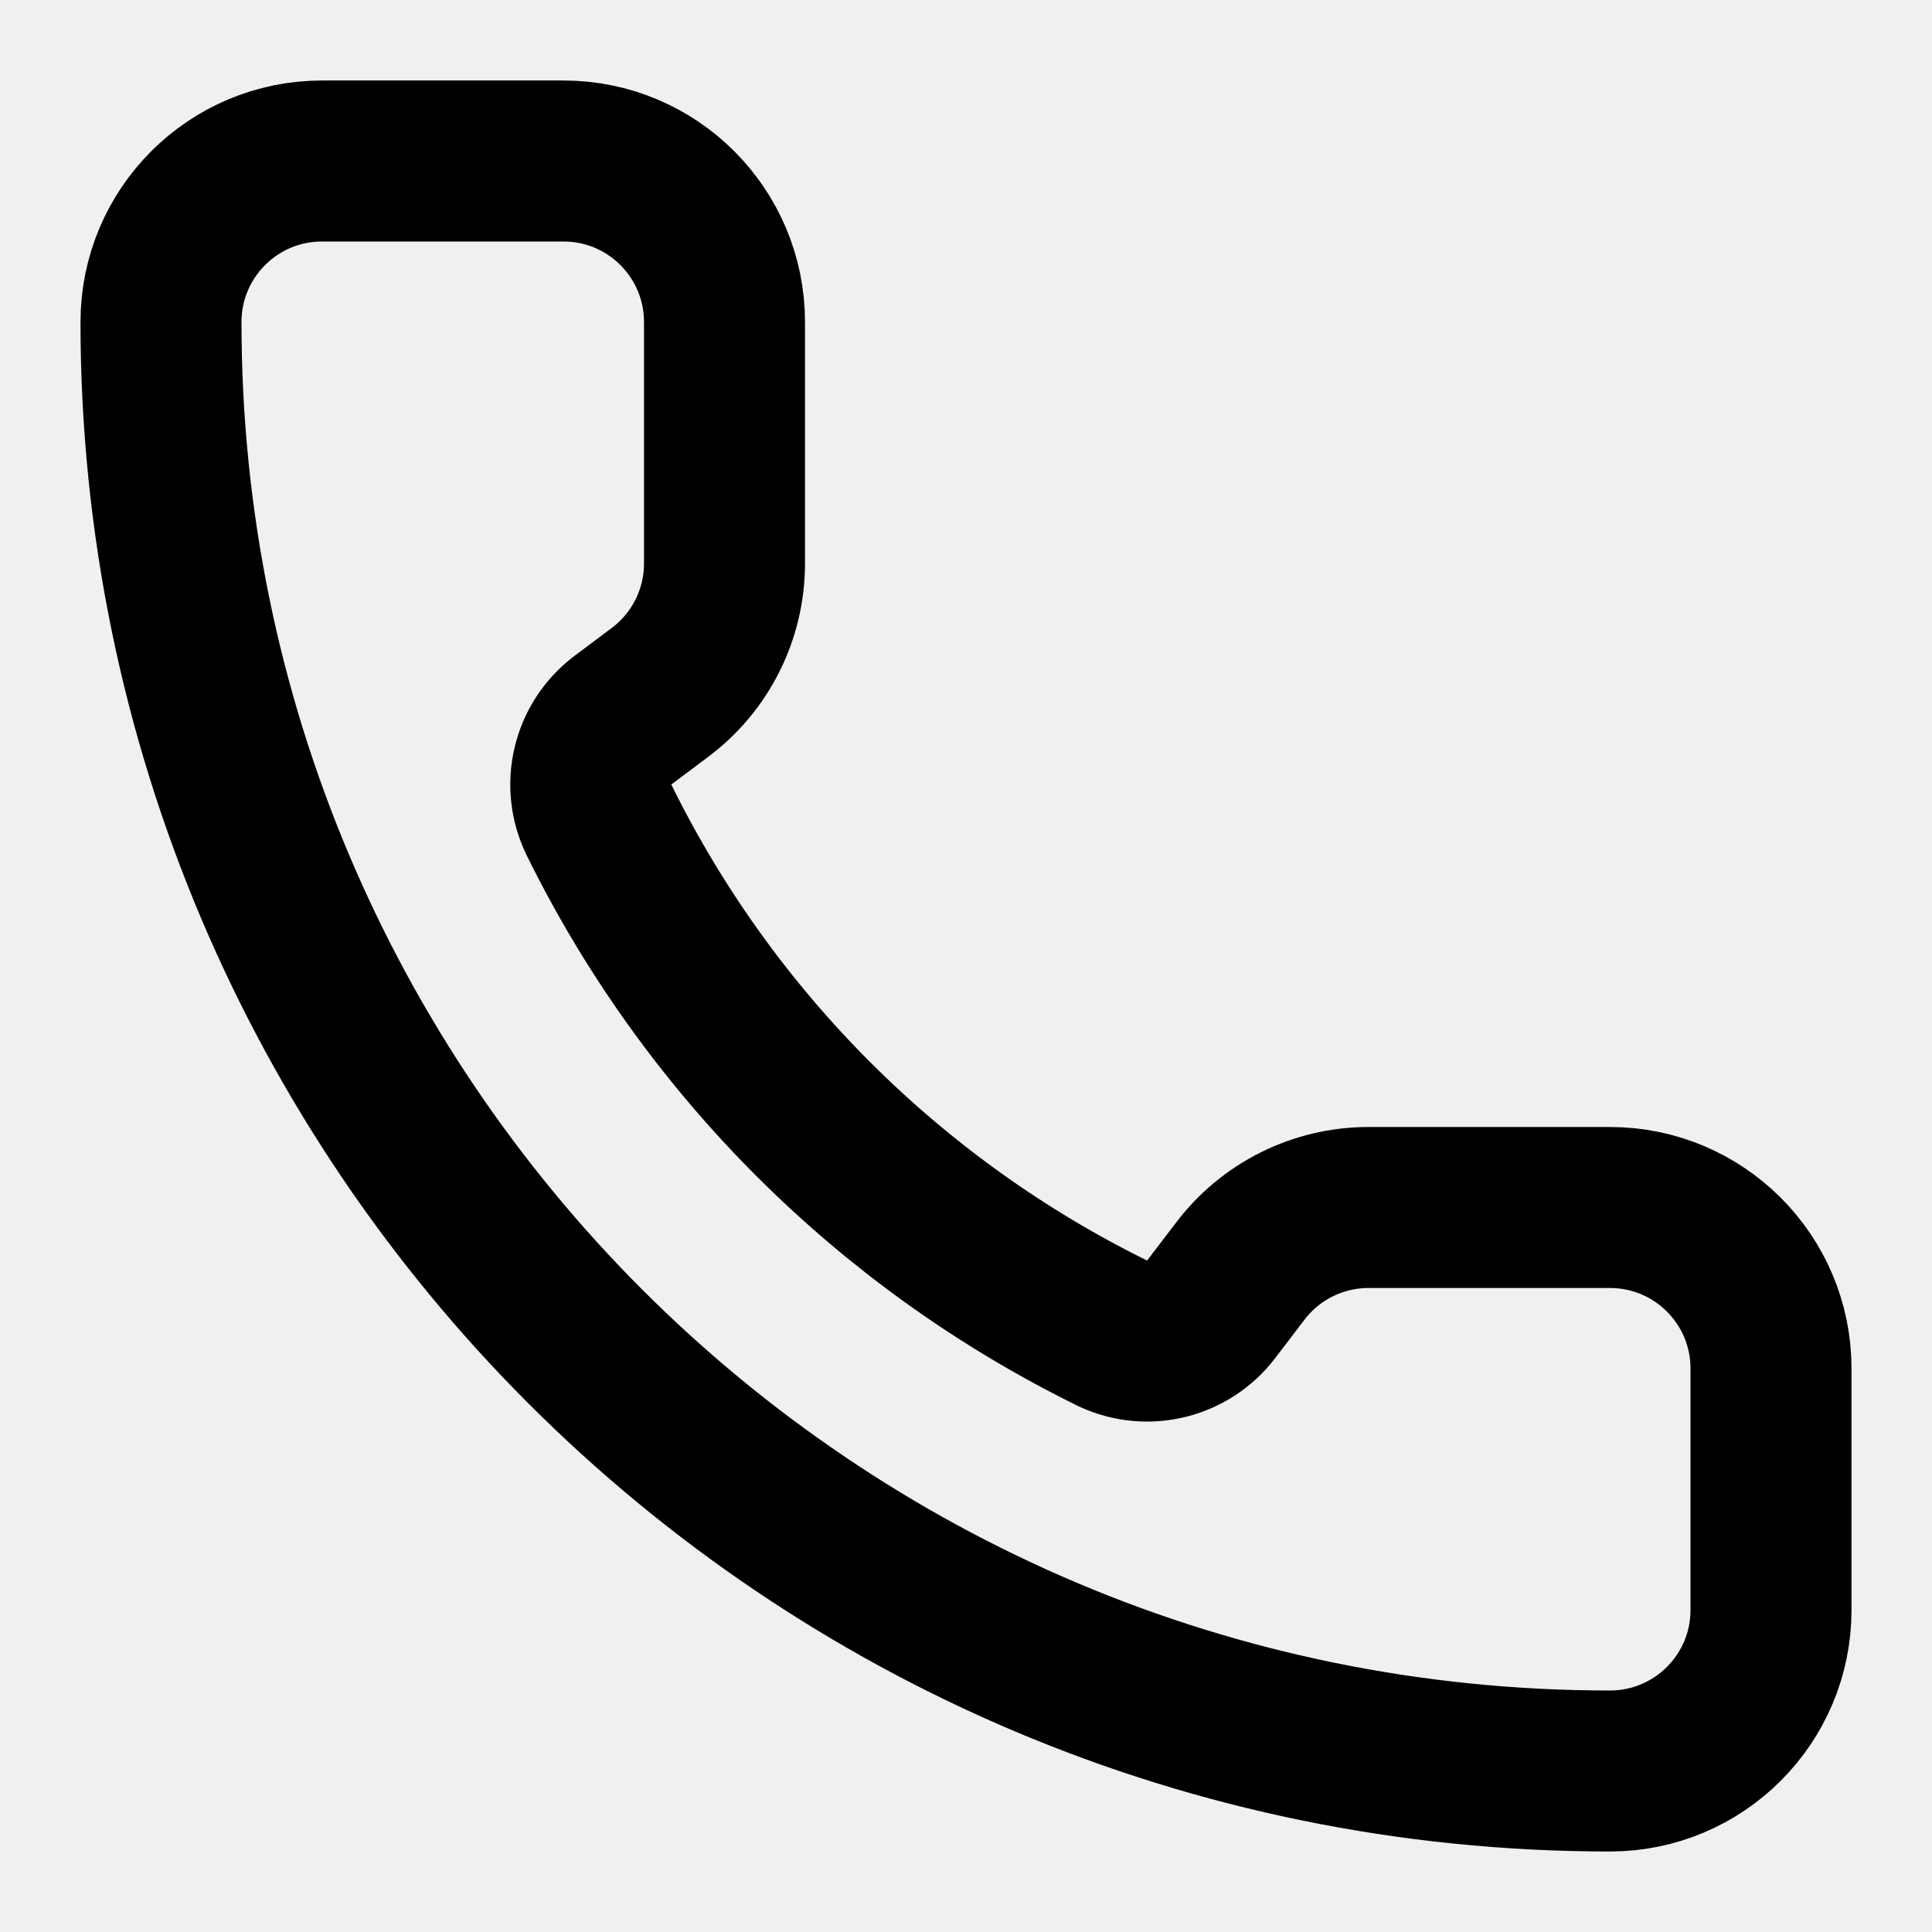
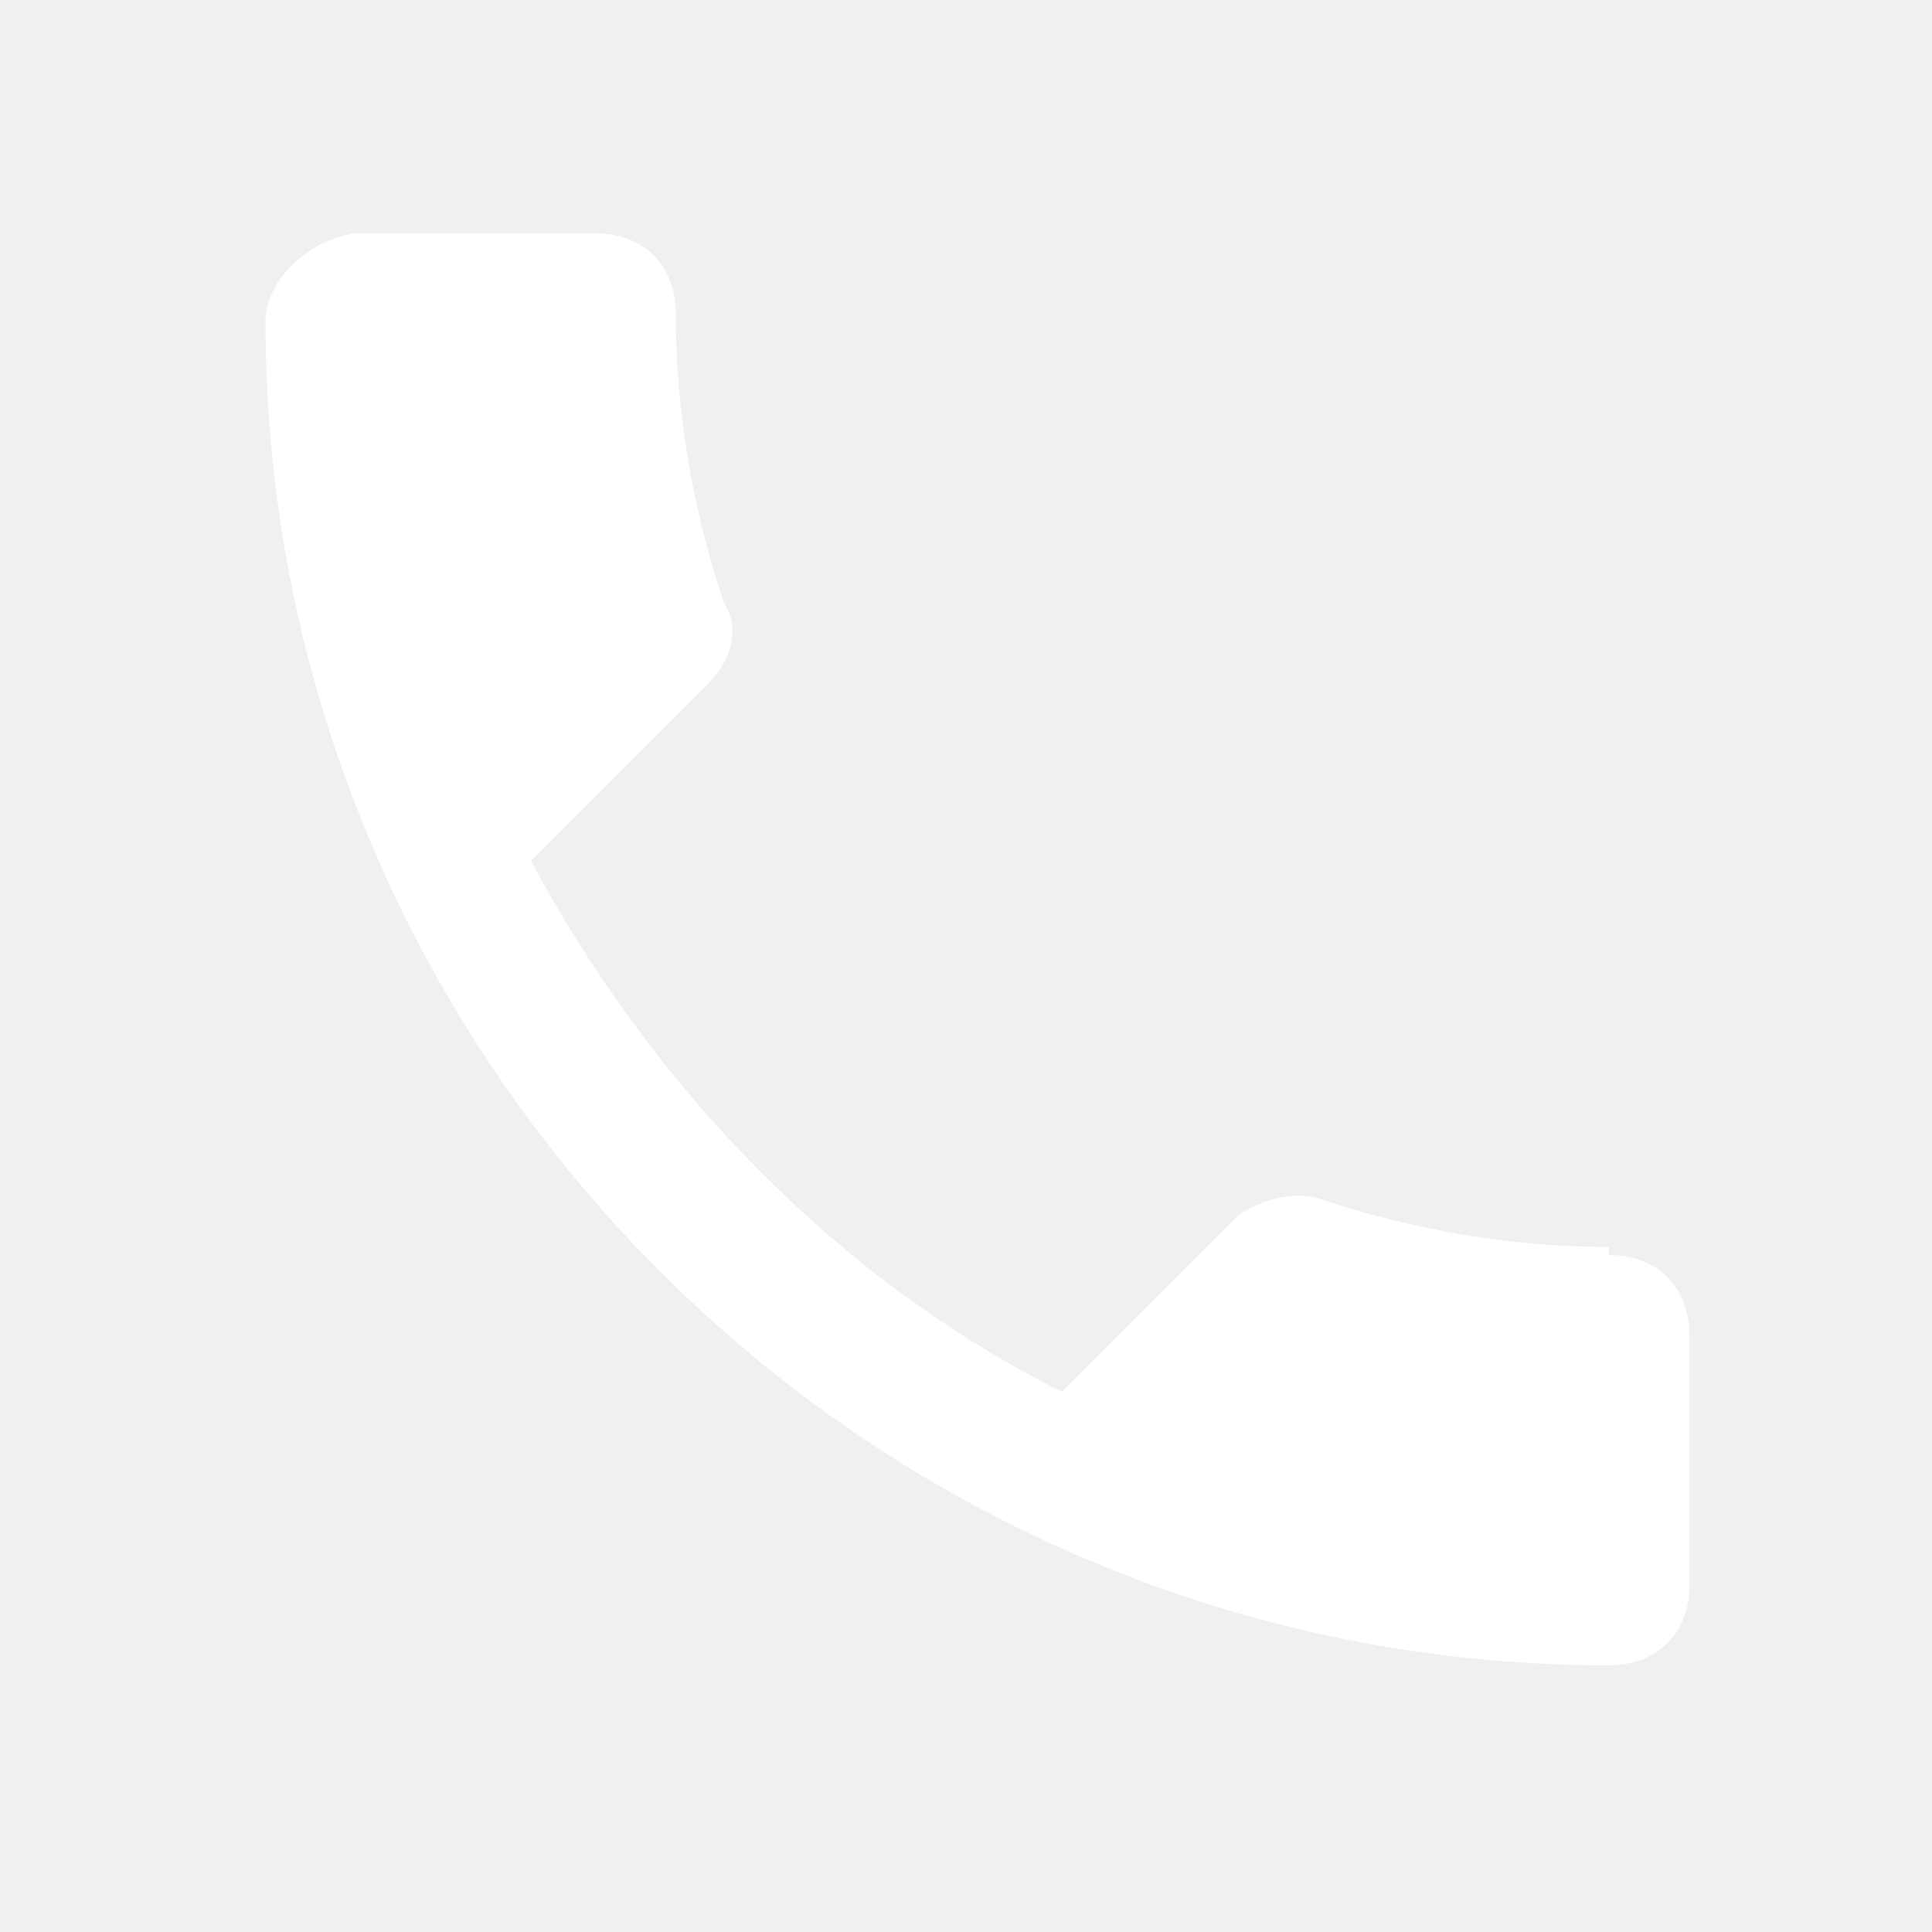
- <svg xmlns="http://www.w3.org/2000/svg" width="24" height="24" viewBox="0 0 24 24" fill="none" stroke="currentColor" stroke-width="2" stroke-linecap="round" stroke-linejoin="round">
-   <path d="M13.832 16.568a1 1 0 0 0 1.213-.303l.355-.465A2 2 0 0 1 17 15h3a2 2 0 0 1 2 2v3a2 2 0 0 1-2 2A18 18 0 0 1 2 4a2 2 0 0 1 2-2h3a2 2 0 0 1 2 2v3a2 2 0 0 1-.8 1.6l-.468.351a1 1 0 0 0-.292 1.233 14 14 0 0 0 6.392 6.384" />
+ <svg xmlns="http://www.w3.org/2000/svg" x="0px" y="0px" width="100" height="100" viewBox="0 0 256 256">
+   <g fill="#ffffff" transform="scale(10.66, 10.66)">
+     <path d="M20 15.5c-1.2 0-2.4-.2-3.6-.6-.3-.1-.7 0-1 .2l-2.2 2.2c-2.8-1.4-5.1-3.8-6.6-6.6l2.2-2.2c.3-.3.4-.7.2-1-.4-1.2-.6-2.4-.6-3.6 0-.6-.4-1-1-1H4.4C3.8 3 3.3 3.5 3.3 4c0 9.2 7.5 16.7 16.7 16.7.6 0 1-.4 1-1v-3.1c0-.6-.4-1-1-1z" />
+   </g>
</svg>
